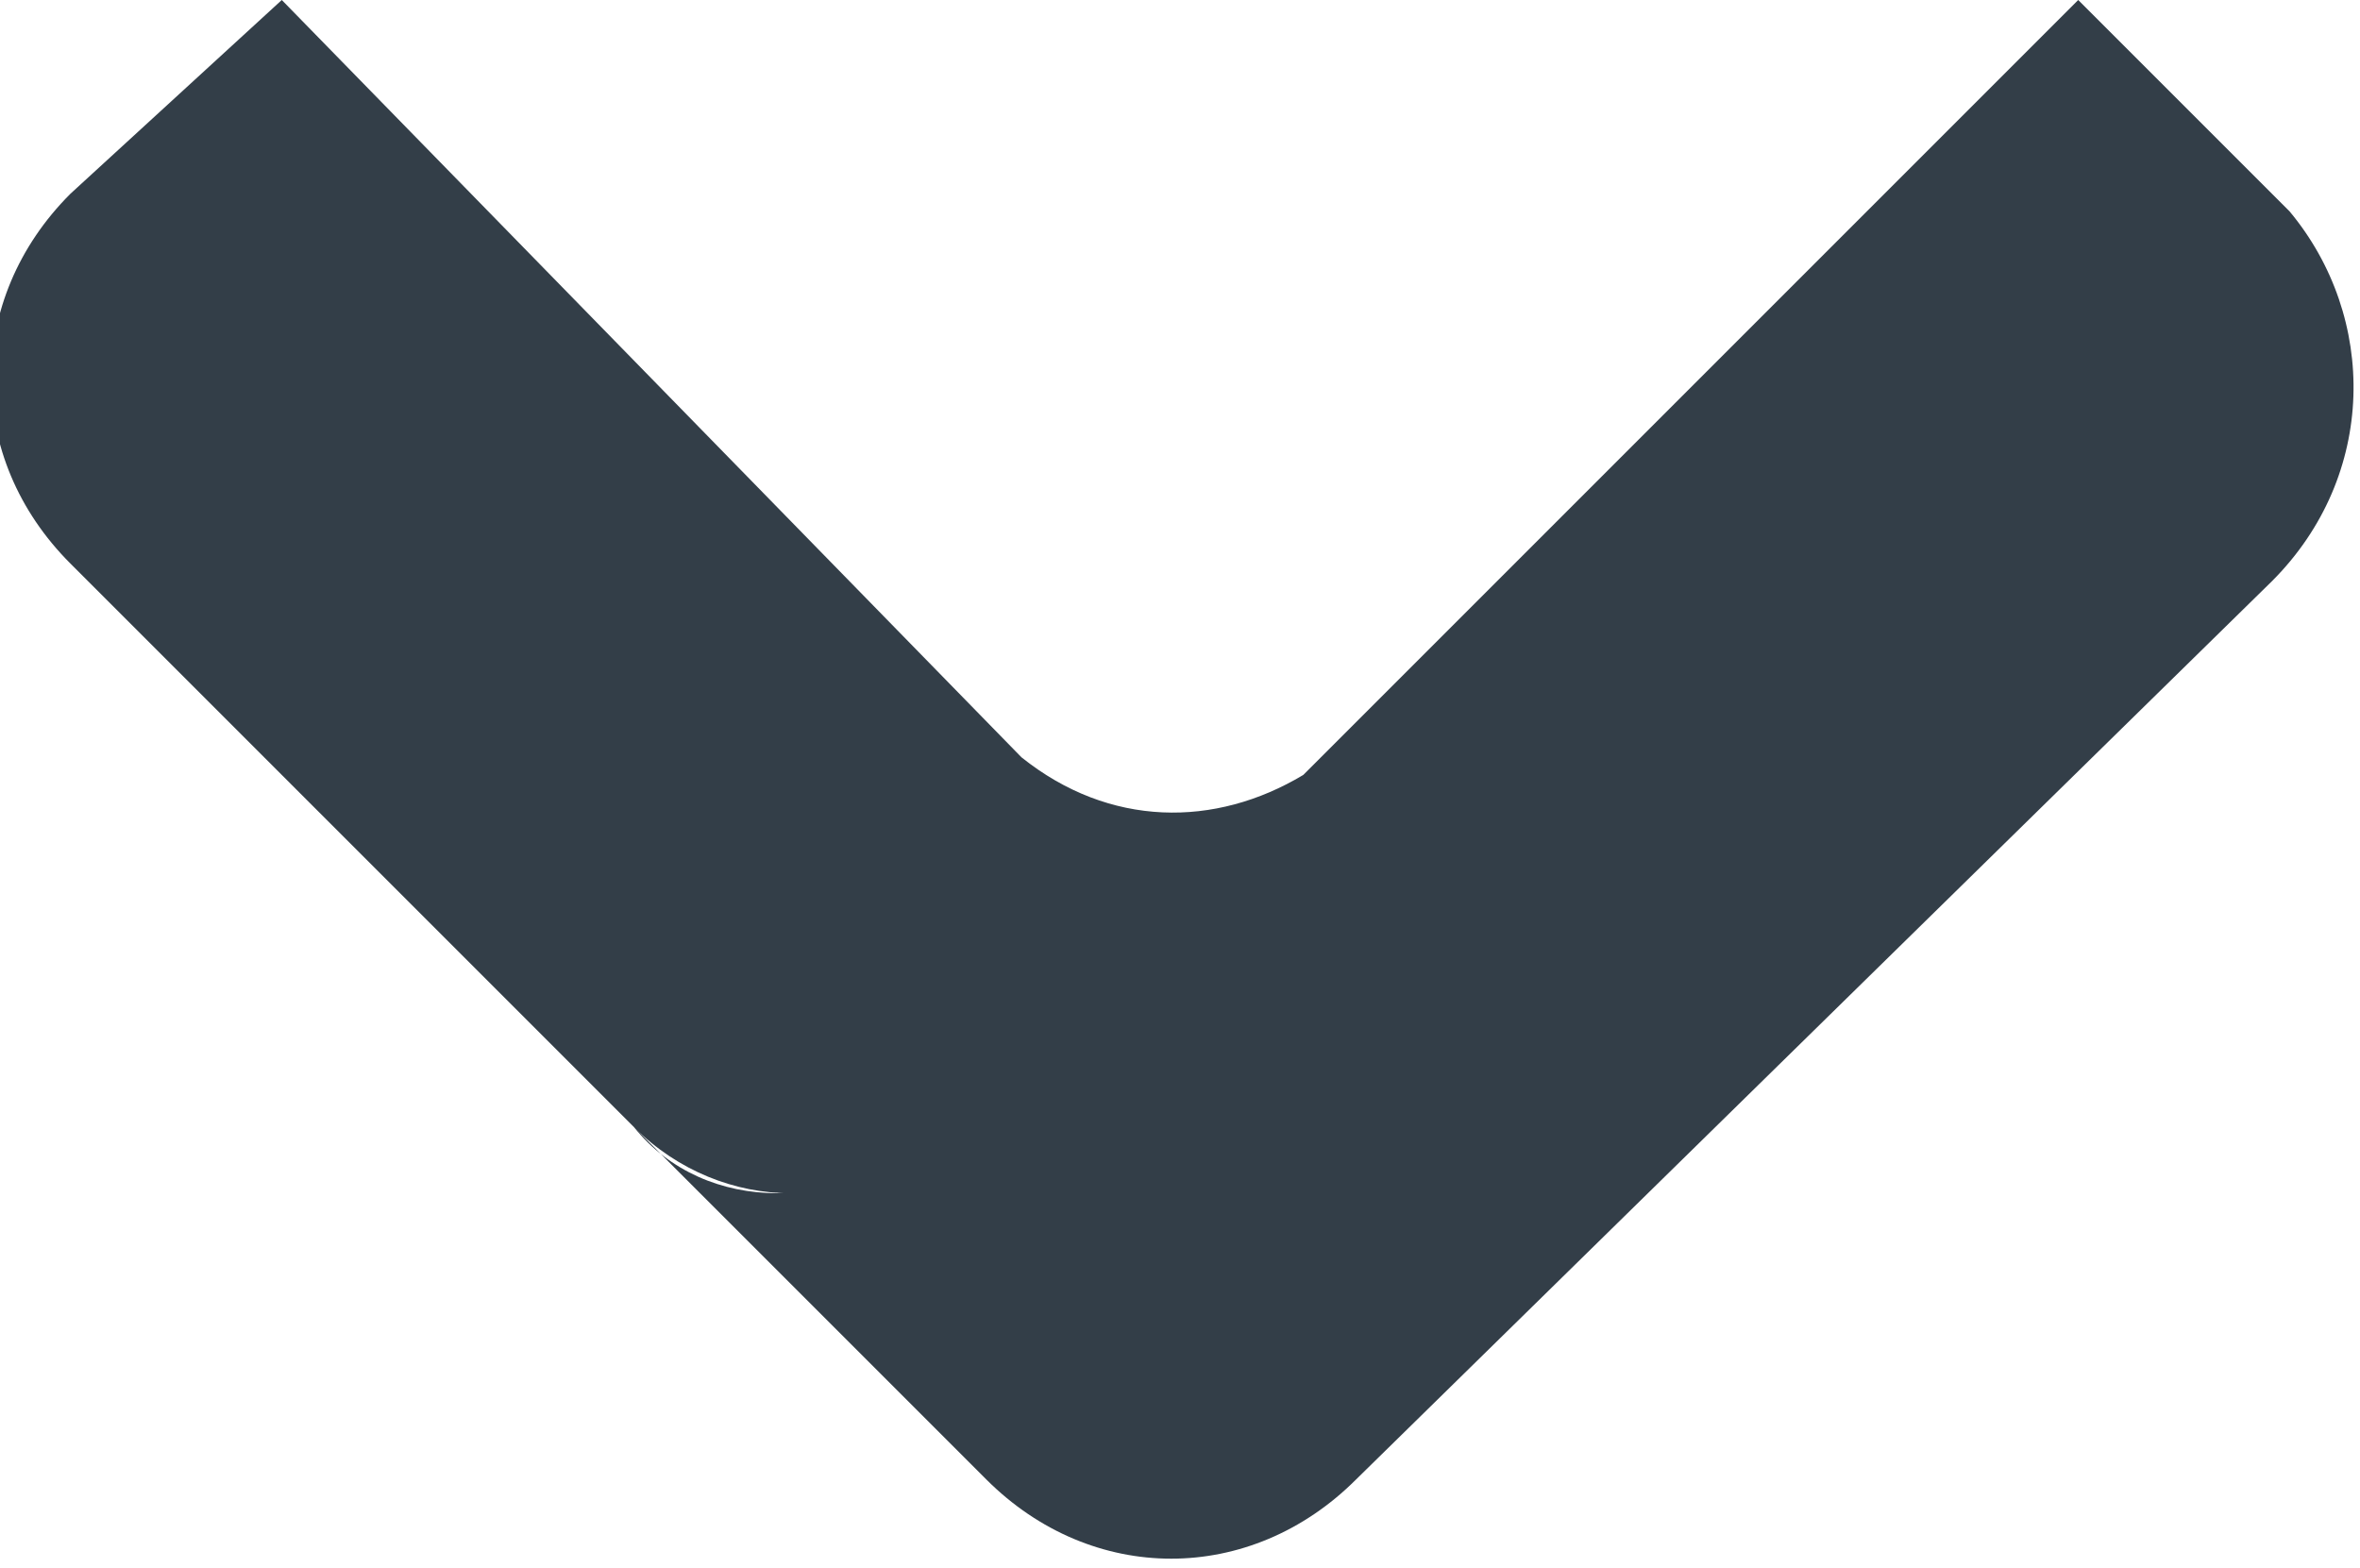
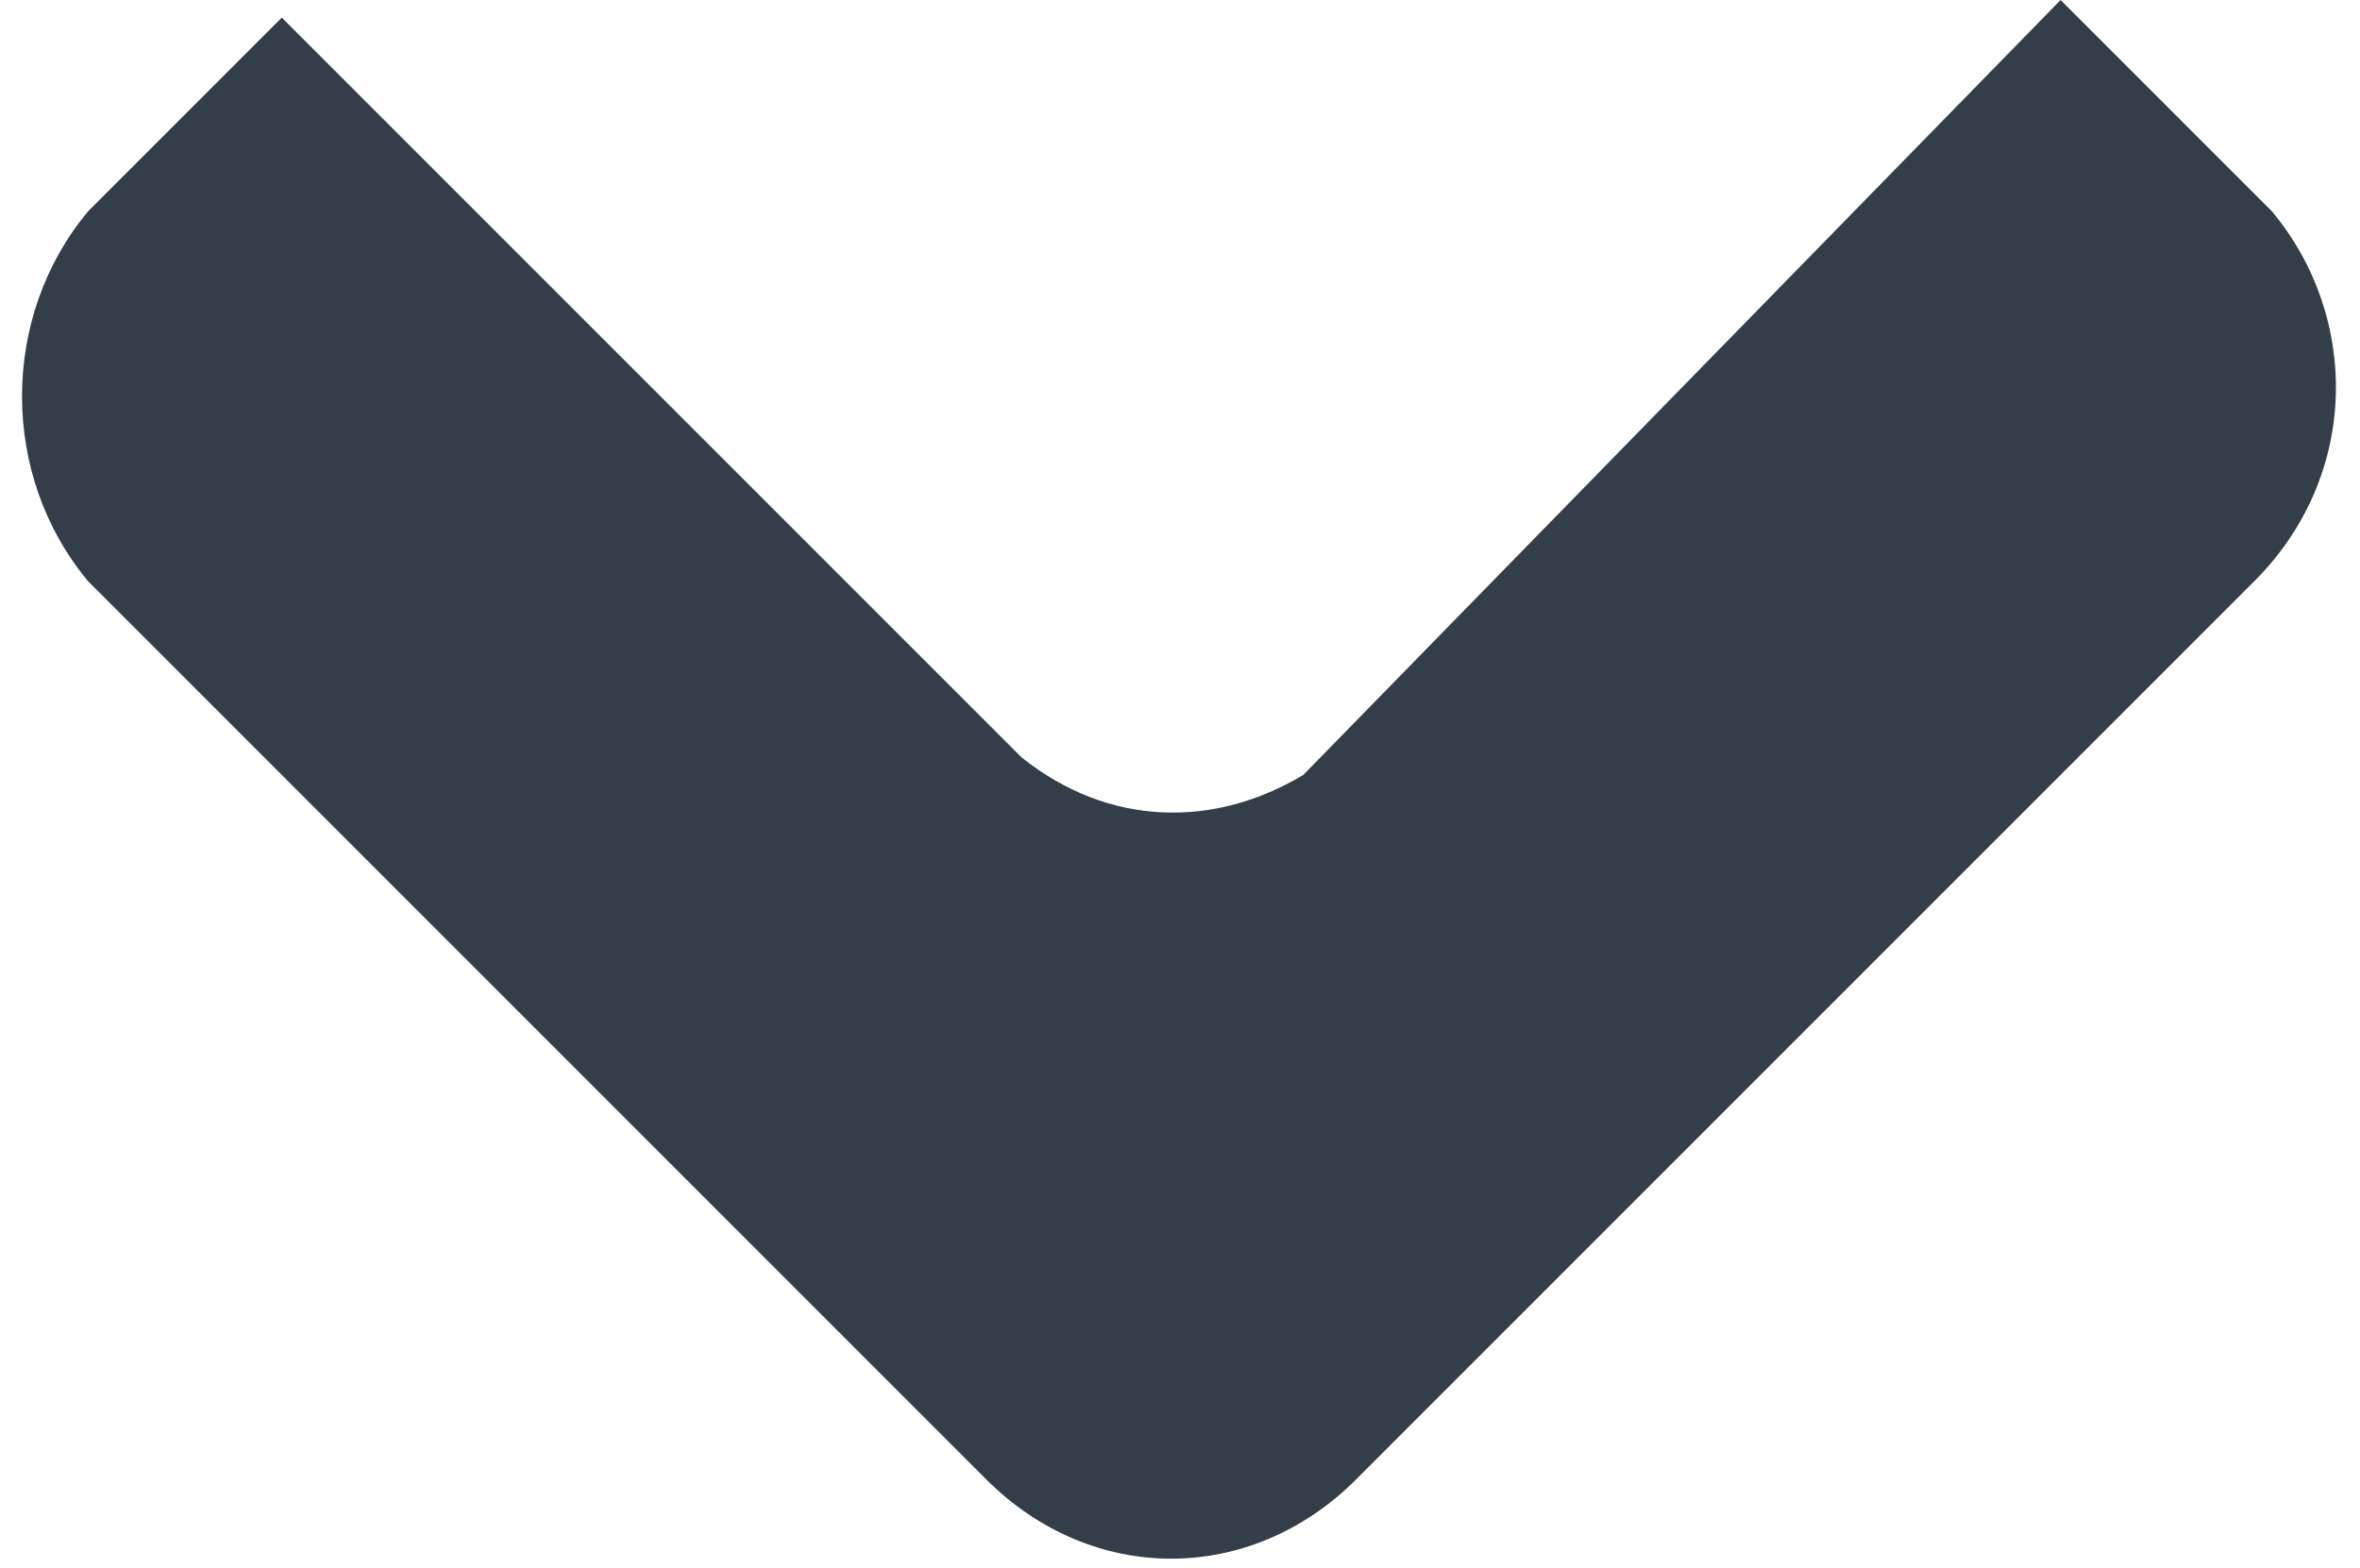
<svg xmlns="http://www.w3.org/2000/svg" version="1.1" id="Layer_1" x="0px" y="0px" viewBox="0 0 13.4 8.9" style="enable-background:new 0 0 13.4 8.9;" xml:space="preserve">
  <style type="text/css">
	.st0{fill:#333E48;}
</style>
-   <path class="st0" d="M7.7,8.4l5.2-5.1c0.6-0.6,0.6-1.5,0.1-2.1c0,0,0,0-0.1-0.1L11.8,0L7.4,4.4C6.9,4.7,6.3,4.7,5.8,4.3L1.6,0  L0.4,1.1c-0.6,0.6-0.6,1.5,0,2.1l3.2,3.2c0.5,0.5,1.3,0.5,1.7,0l0,0c-0.5,0.5-1.3,0.5-1.7,0l2,2C6.2,9,7.1,9,7.7,8.4z" />
+   <path class="st0" d="M7.7,8.4l5.1-5.1c0.6-0.6,0.6-1.5,0.1-2.1c0,0-1.2-1.2-1.2-1.2L7.4,4.4C6.9,4.7,6.3,4.7,5.8,4.3L1.6,0.1  L0.5,1.2C0,1.8,0,2.7,0.5,3.3l5.1,5.1C6.2,9,7.1,9,7.7,8.4z" />
</svg>
